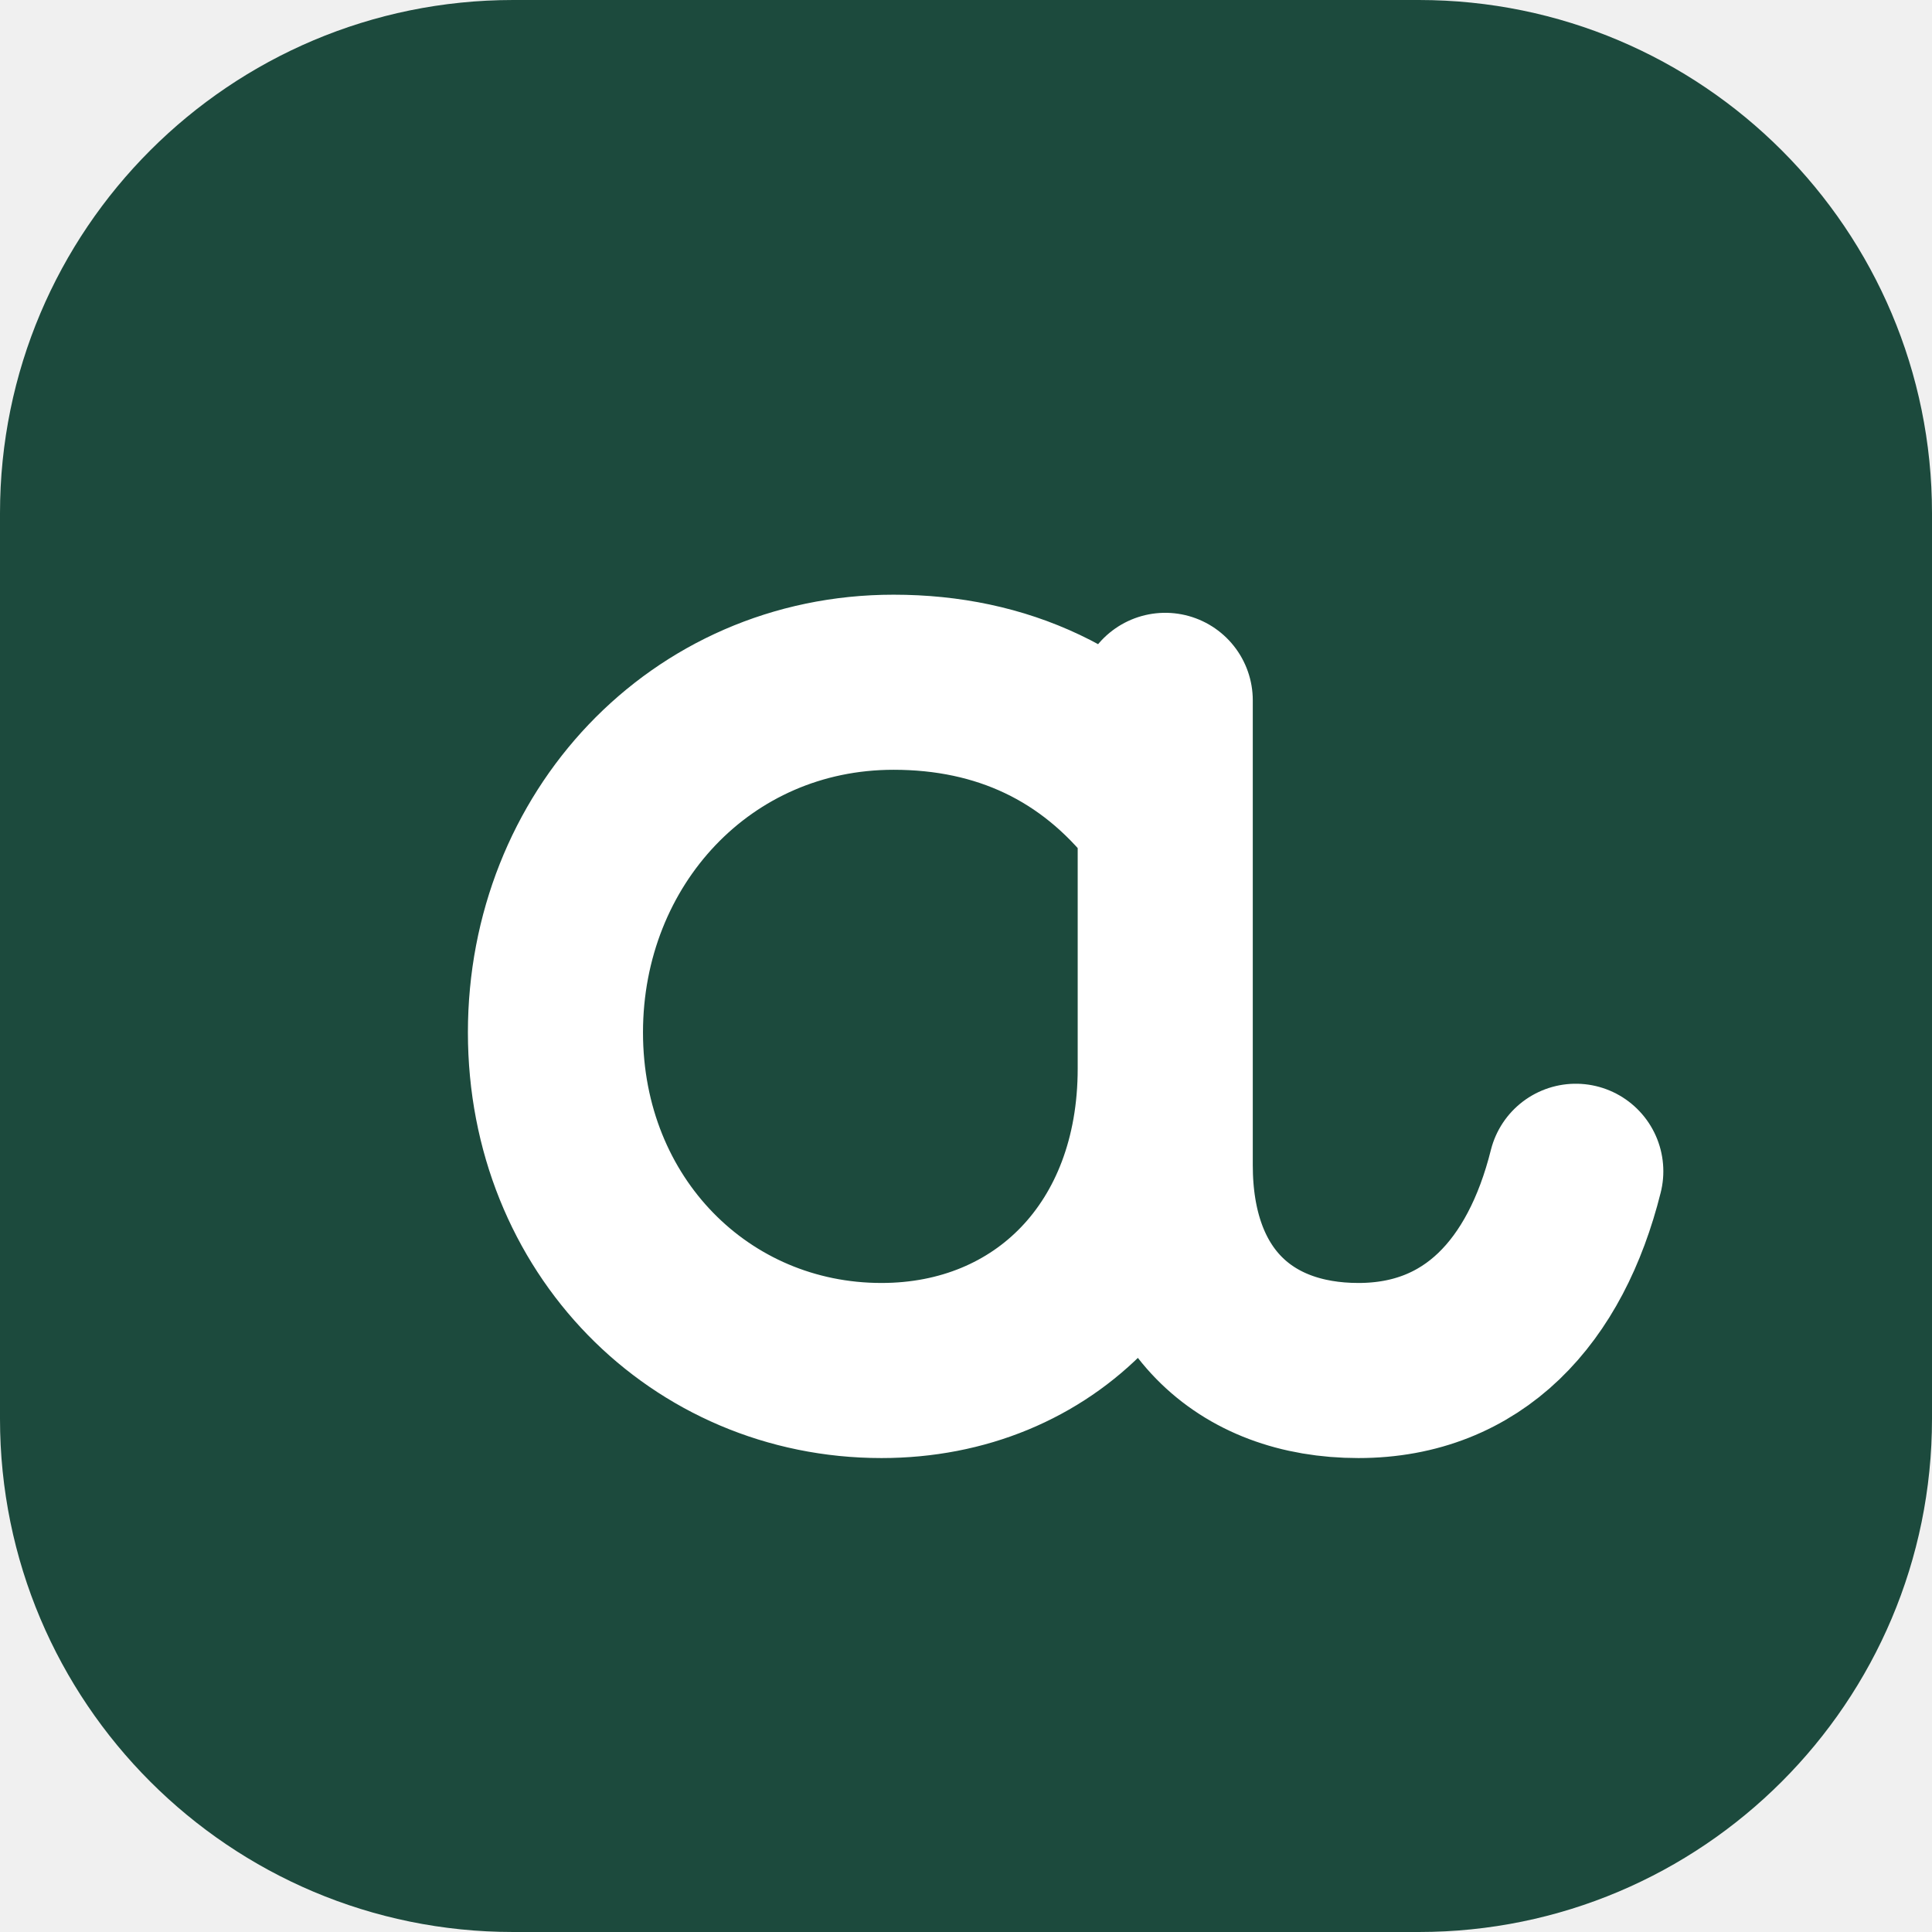
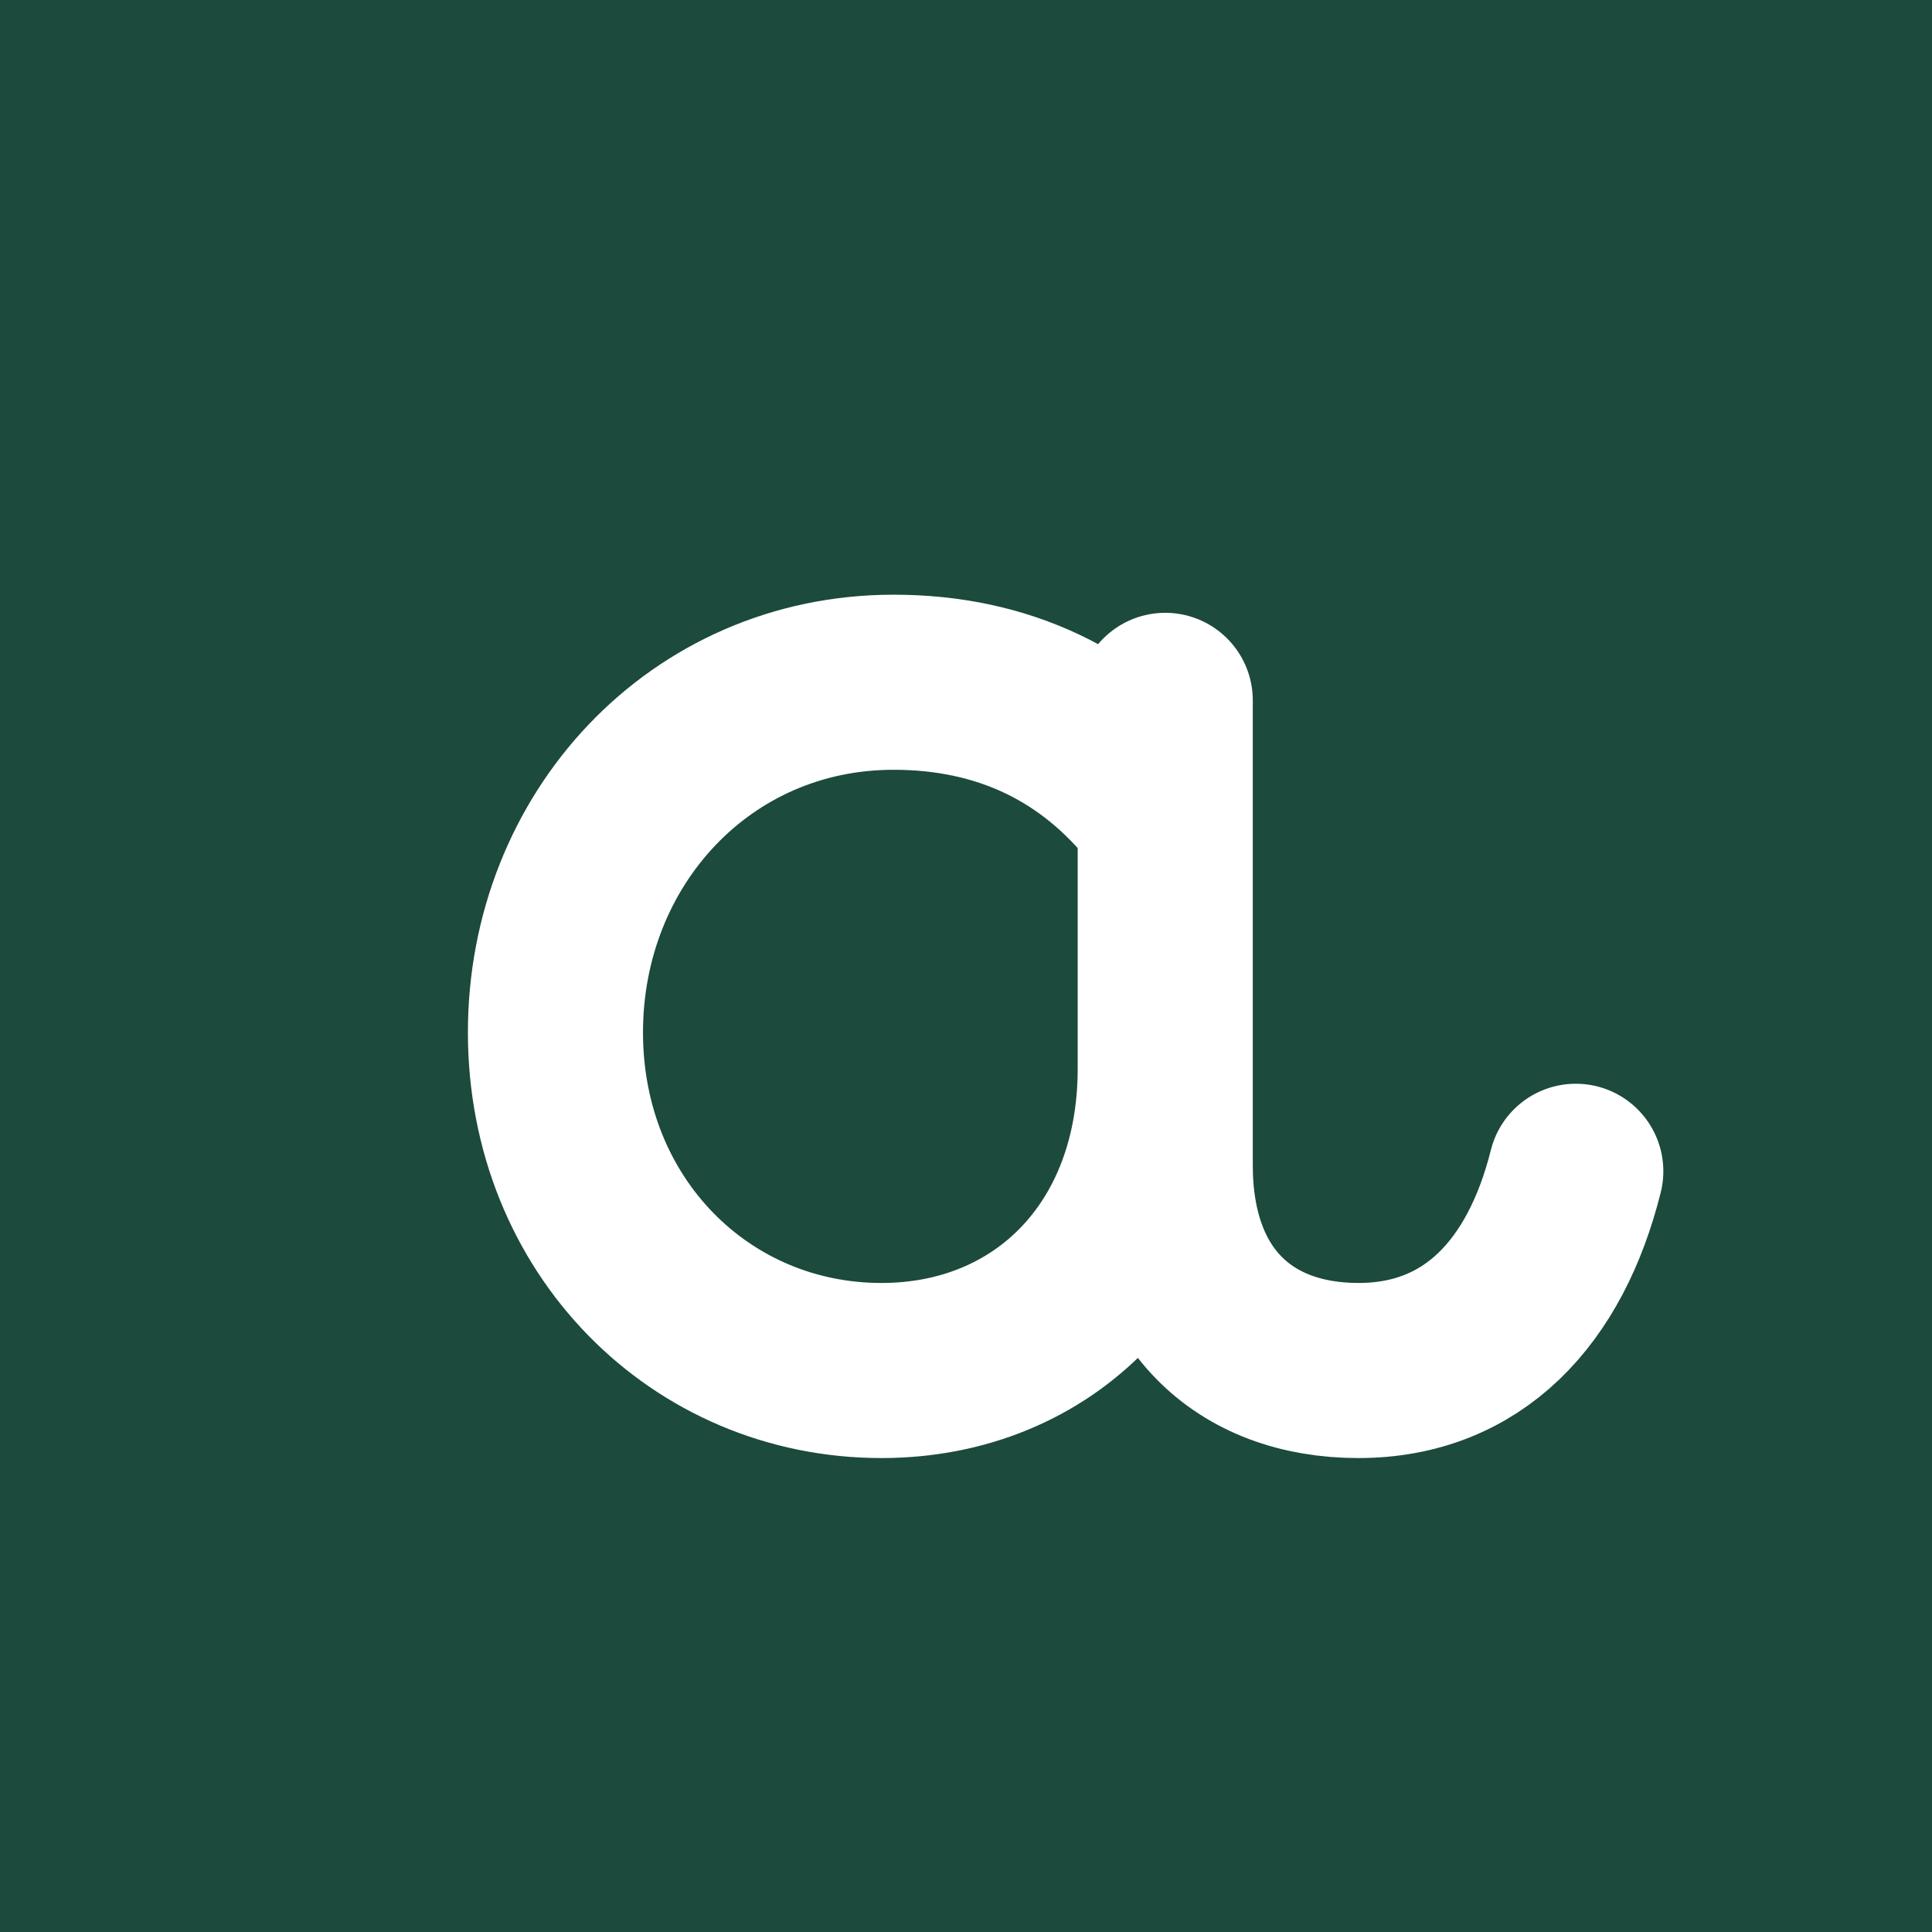
<svg xmlns="http://www.w3.org/2000/svg" viewBox="0 0 32 32">
-   <rect width="32" height="32" rx="8.5" fill="#1c4a3d" />
+   <rect width="32" height="32" fill="#1c4a3d" />
  <path d="M19.2 13.4C18.1 12 16.6 11.3 14.8 11.3C11.6 11.3 9.2 13.9 9.2 17.1C9.2 20.3 11.6 22.7 14.6 22.7C17.3 22.7 19.3 20.7 19.3 17.7L19.3 11.6L19.3 19.3C19.3 21.5 20.6 22.7 22.5 22.7C24.4 22.7 25.6 21.4 26.1 19.4" fill="none" stroke="#ffffff" stroke-width="2.9" stroke-linecap="round" stroke-linejoin="round" />
</svg>
